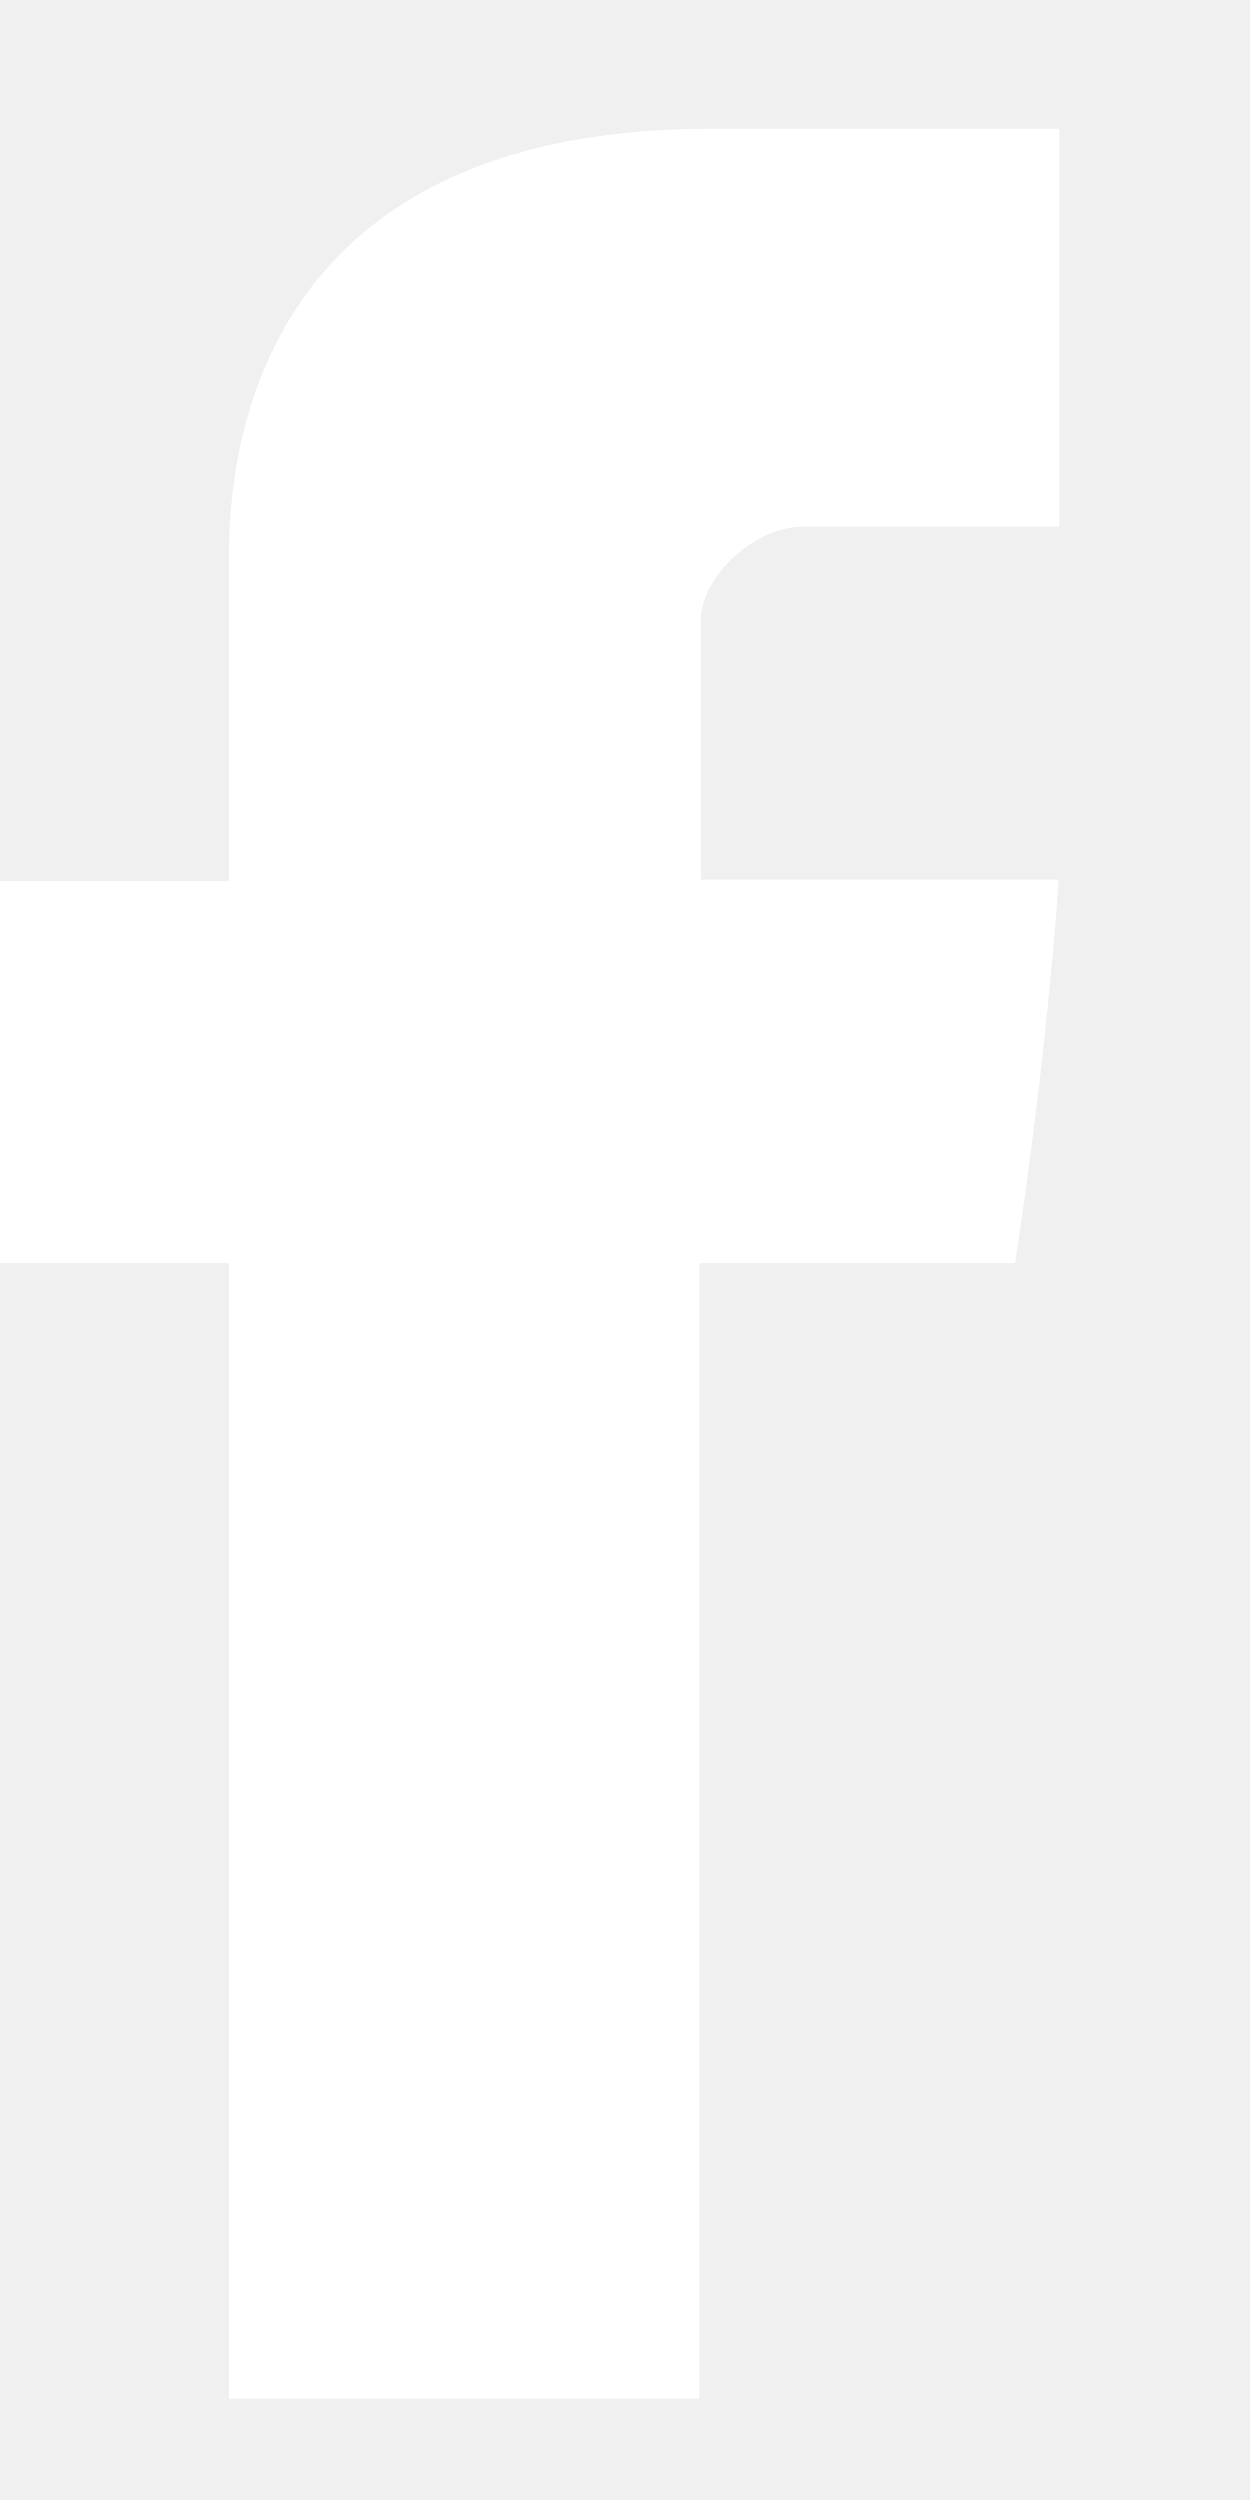
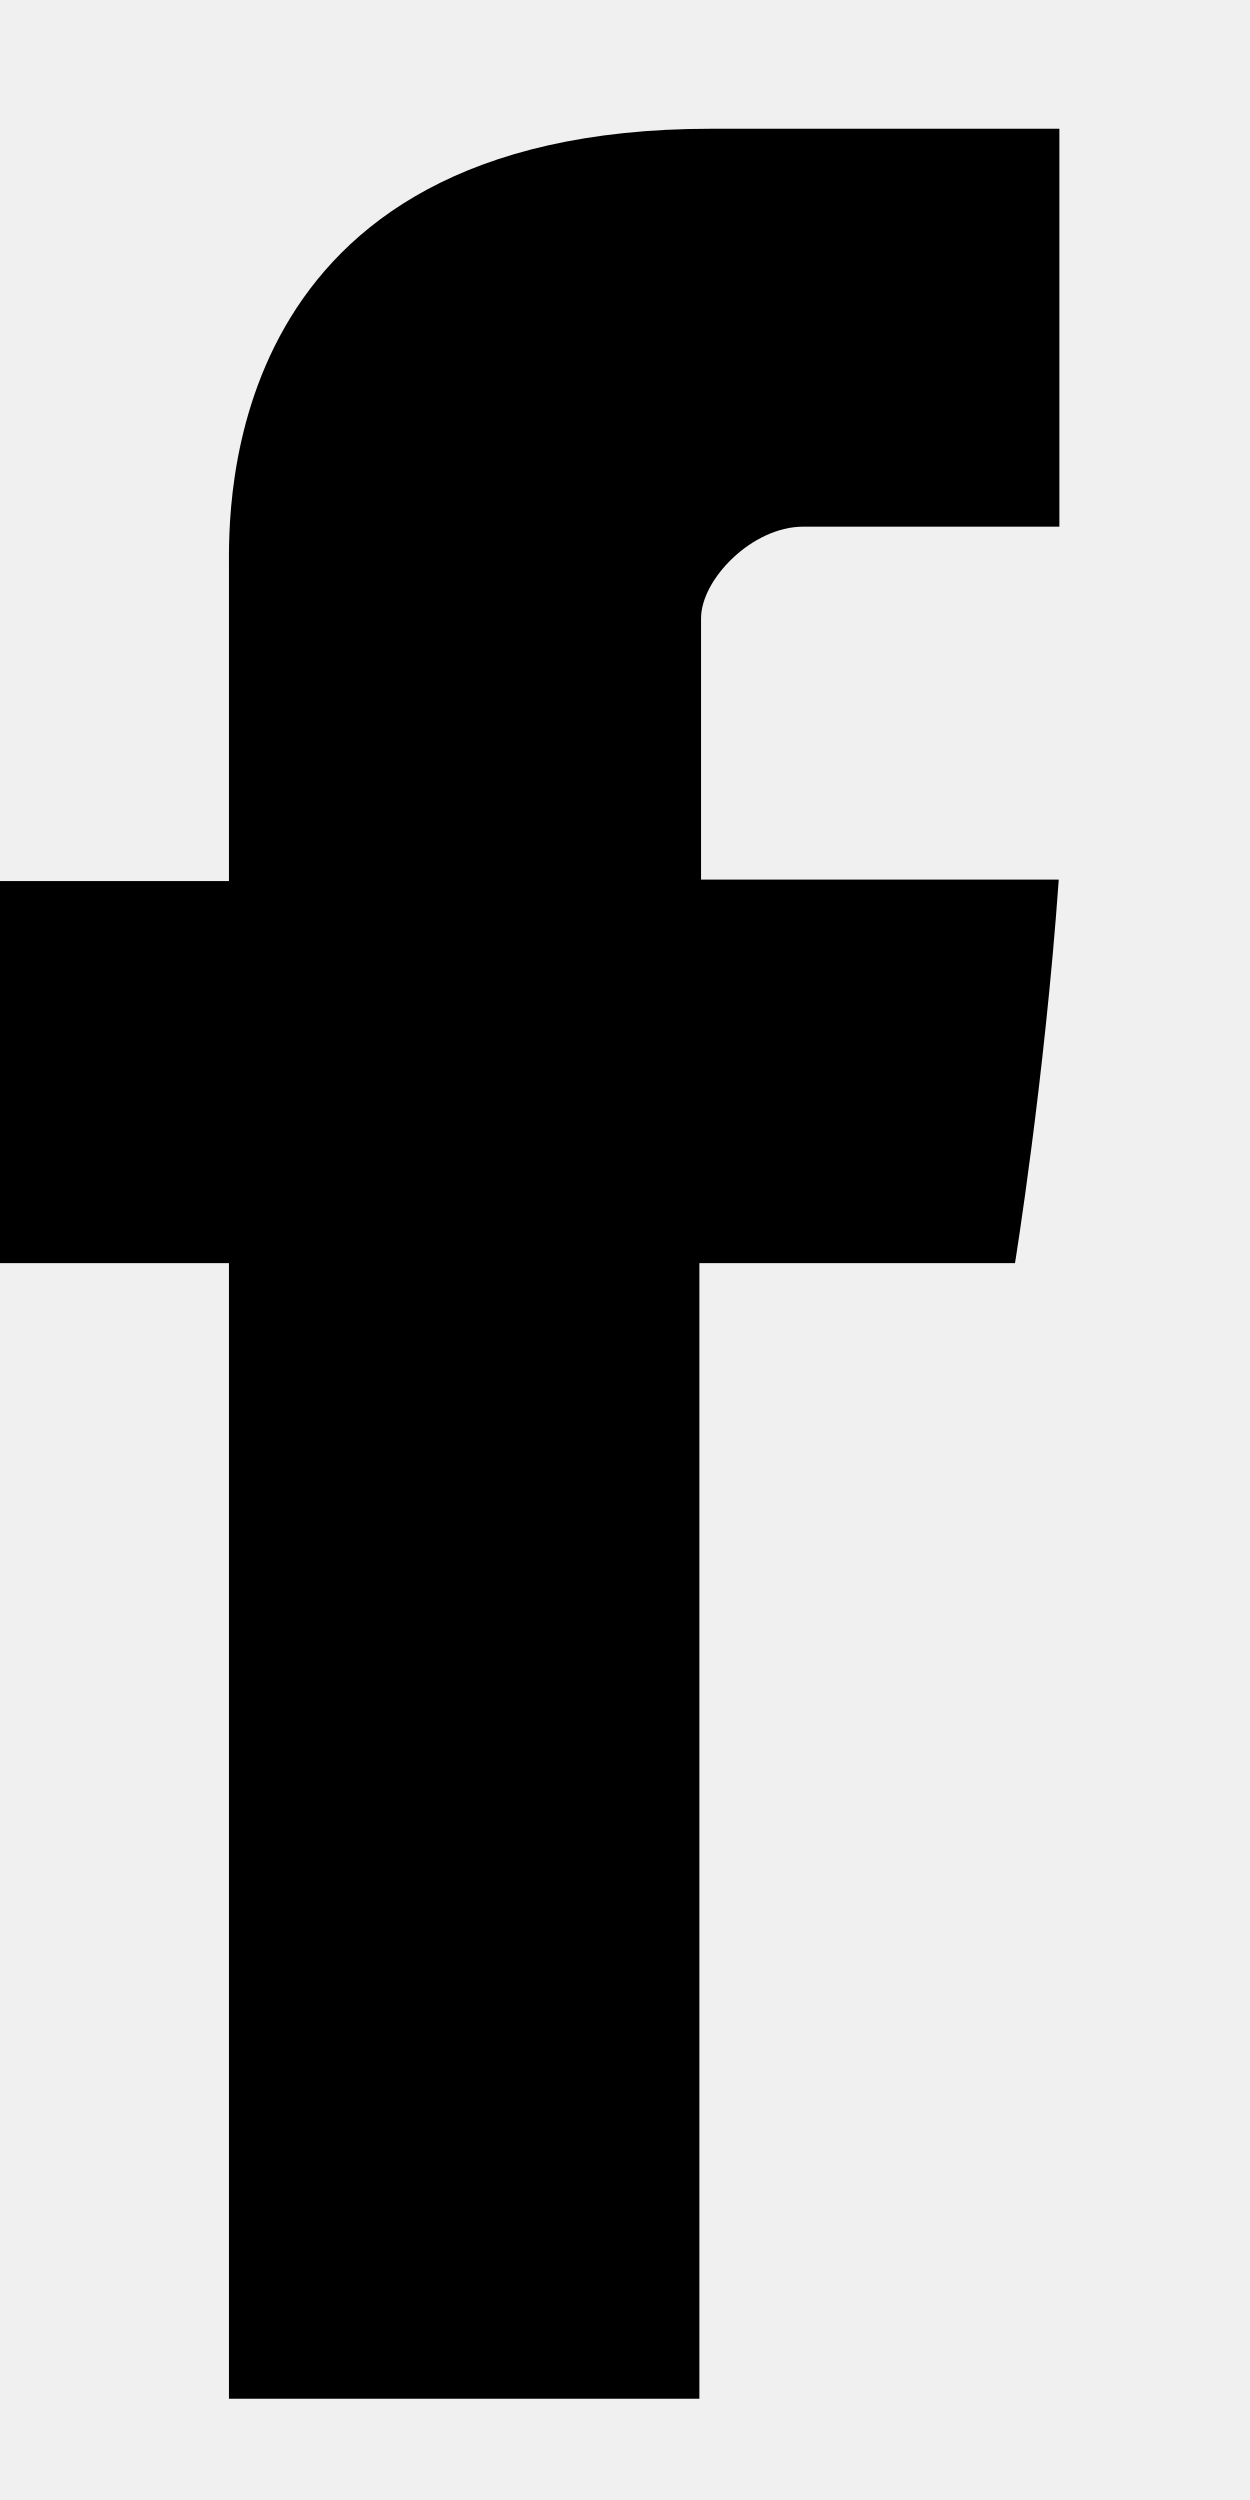
- <svg xmlns="http://www.w3.org/2000/svg" width="6" height="12" viewBox="0 0 6 12" fill="none">
-   <path d="M1.099 2.729C1.099 3.003 1.099 4.229 1.099 4.229H0V6.063H1.099V11.514H3.357V6.063H4.872C4.872 6.063 5.014 5.184 5.082 4.222C4.885 4.222 3.365 4.222 3.365 4.222C3.365 4.222 3.365 3.155 3.365 2.968C3.365 2.78 3.611 2.528 3.855 2.528C4.097 2.528 4.61 2.528 5.085 2.528C5.085 2.278 5.085 1.415 5.085 0.618C4.451 0.618 3.73 0.618 3.412 0.618C1.043 0.618 1.099 2.454 1.099 2.729Z" fill="white" />
+ <svg xmlns="http://www.w3.org/2000/svg" width="6" height="12" viewBox="0 0 6 12">
+   <path d="M1.099 2.729C1.099 3.003 1.099 4.229 1.099 4.229H0V6.063H1.099V11.514H3.357V6.063H4.872C4.872 6.063 5.014 5.184 5.082 4.222C4.885 4.222 3.365 4.222 3.365 4.222C3.365 4.222 3.365 3.155 3.365 2.968C3.365 2.78 3.611 2.528 3.855 2.528C4.097 2.528 4.61 2.528 5.085 2.528C5.085 2.278 5.085 1.415 5.085 0.618C4.451 0.618 3.73 0.618 3.412 0.618C1.043 0.618 1.099 2.454 1.099 2.729Z" />
</svg>
